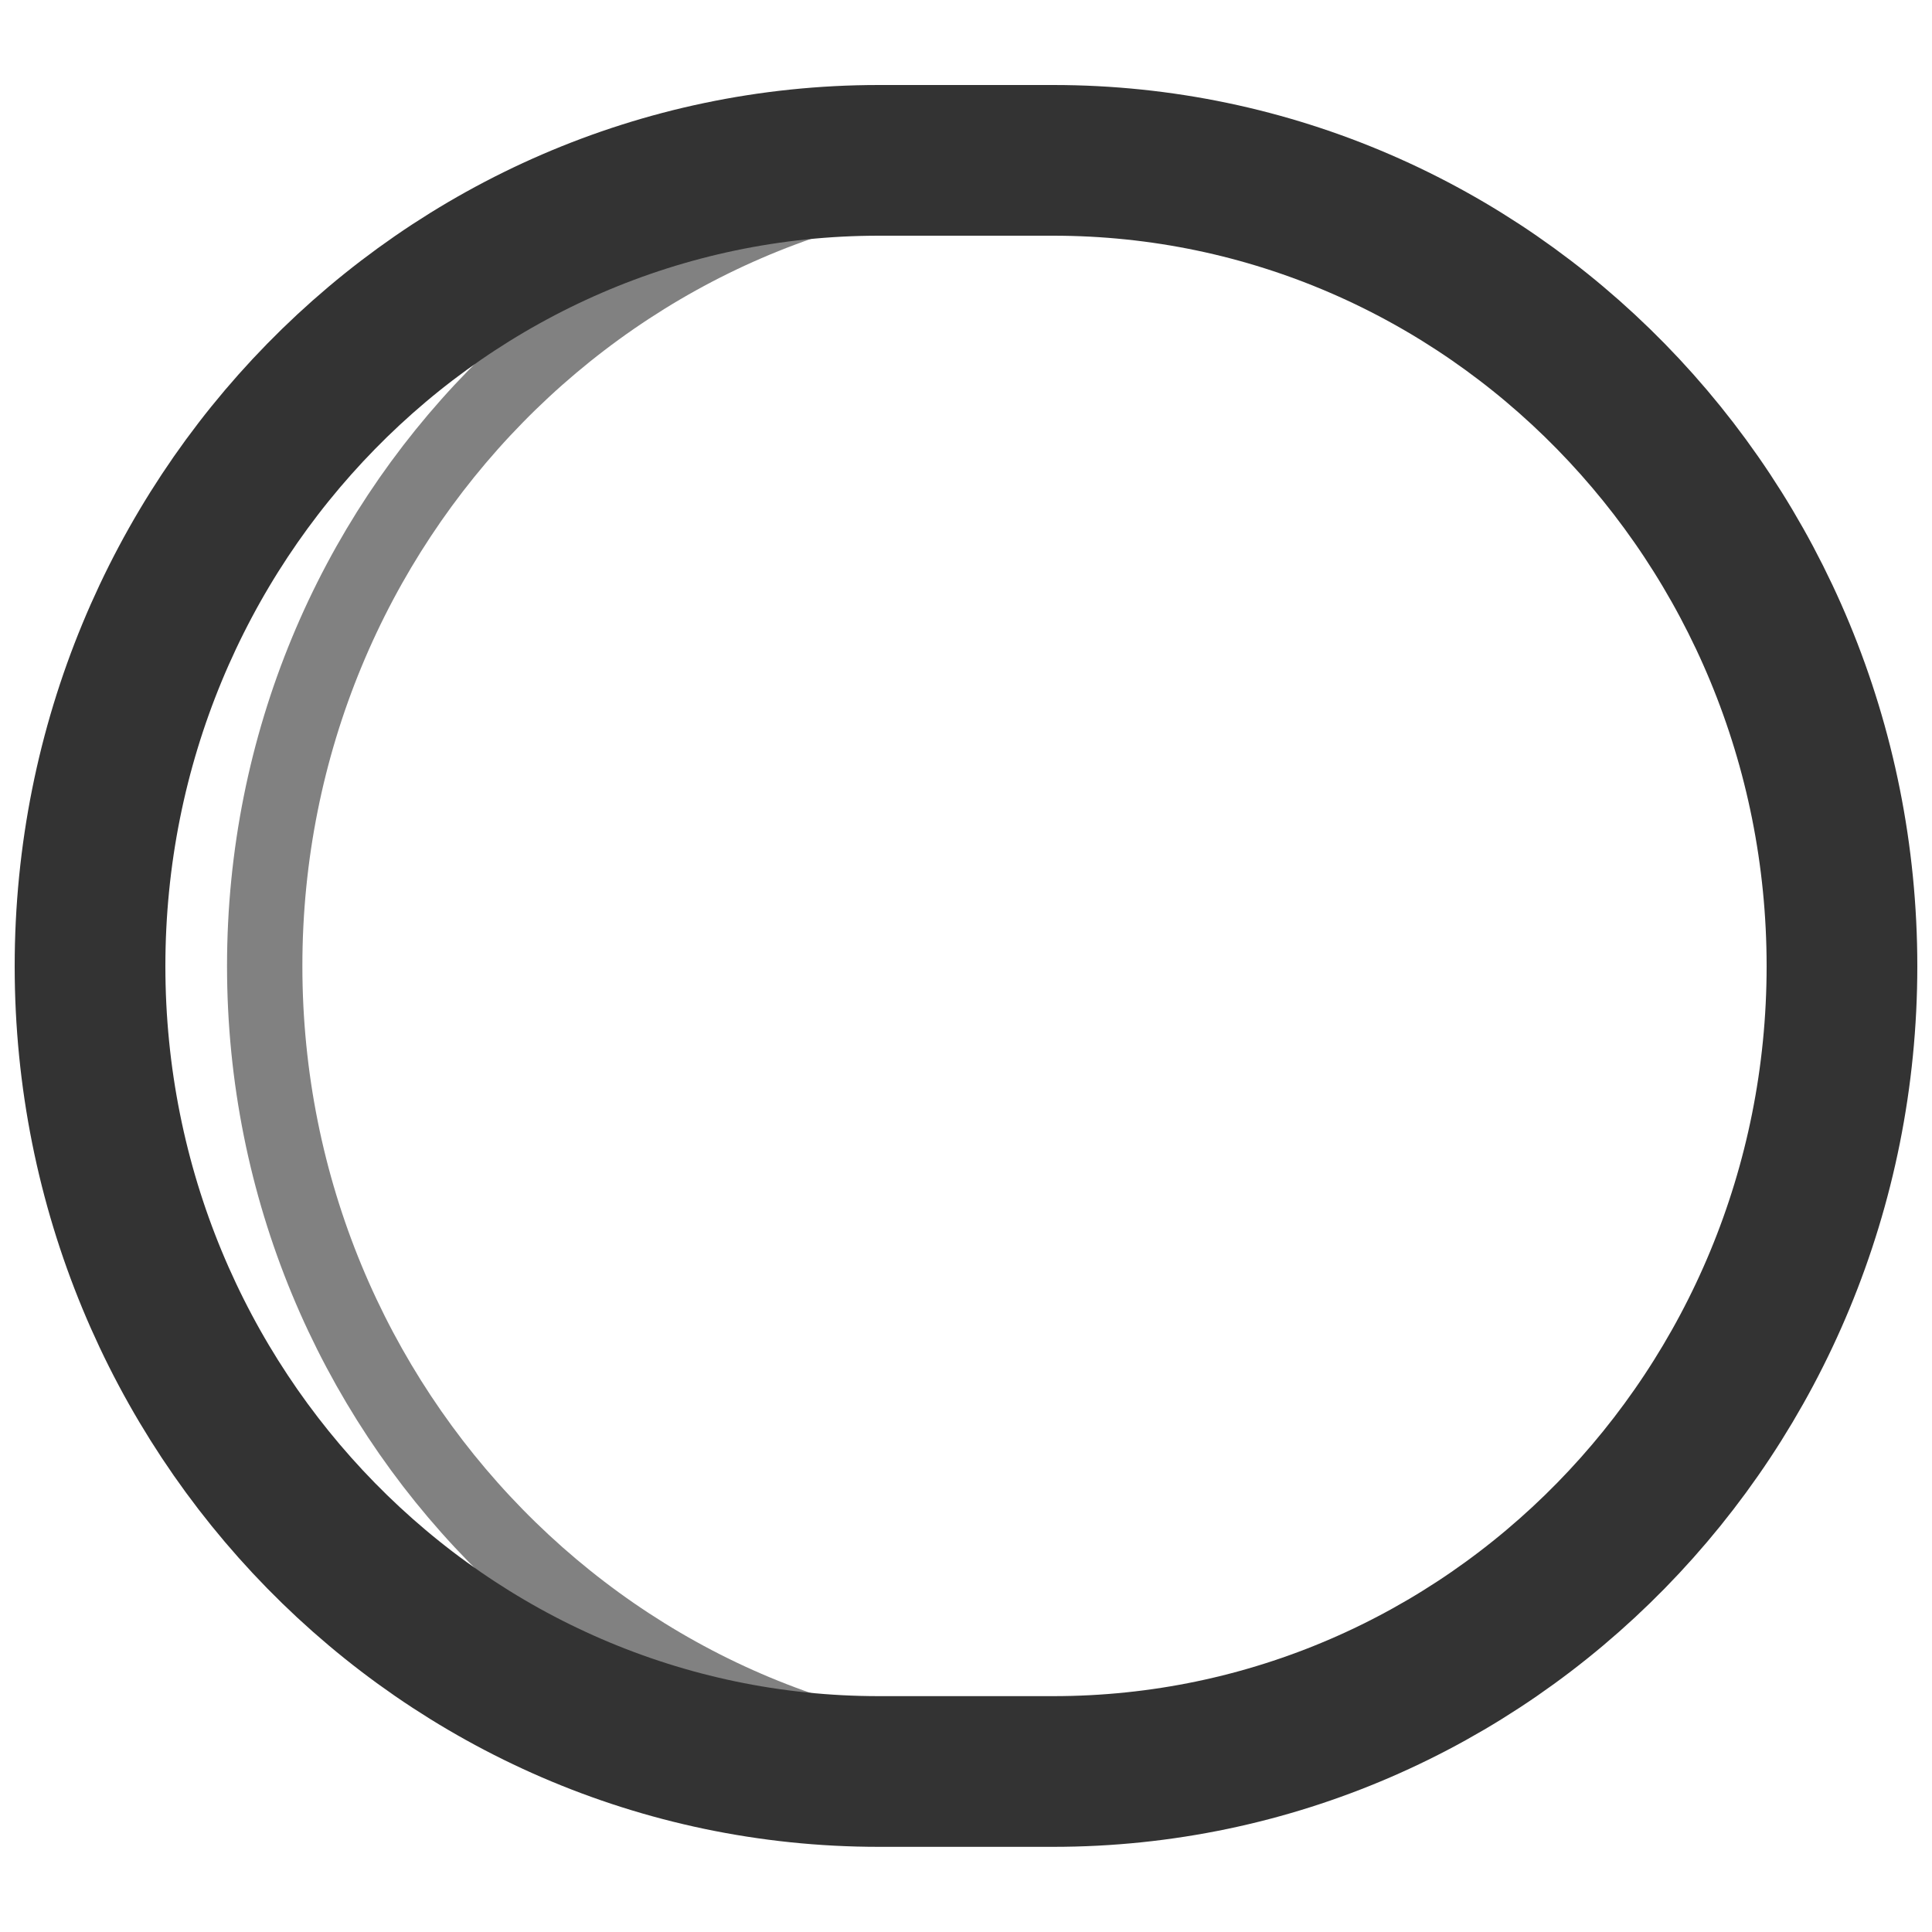
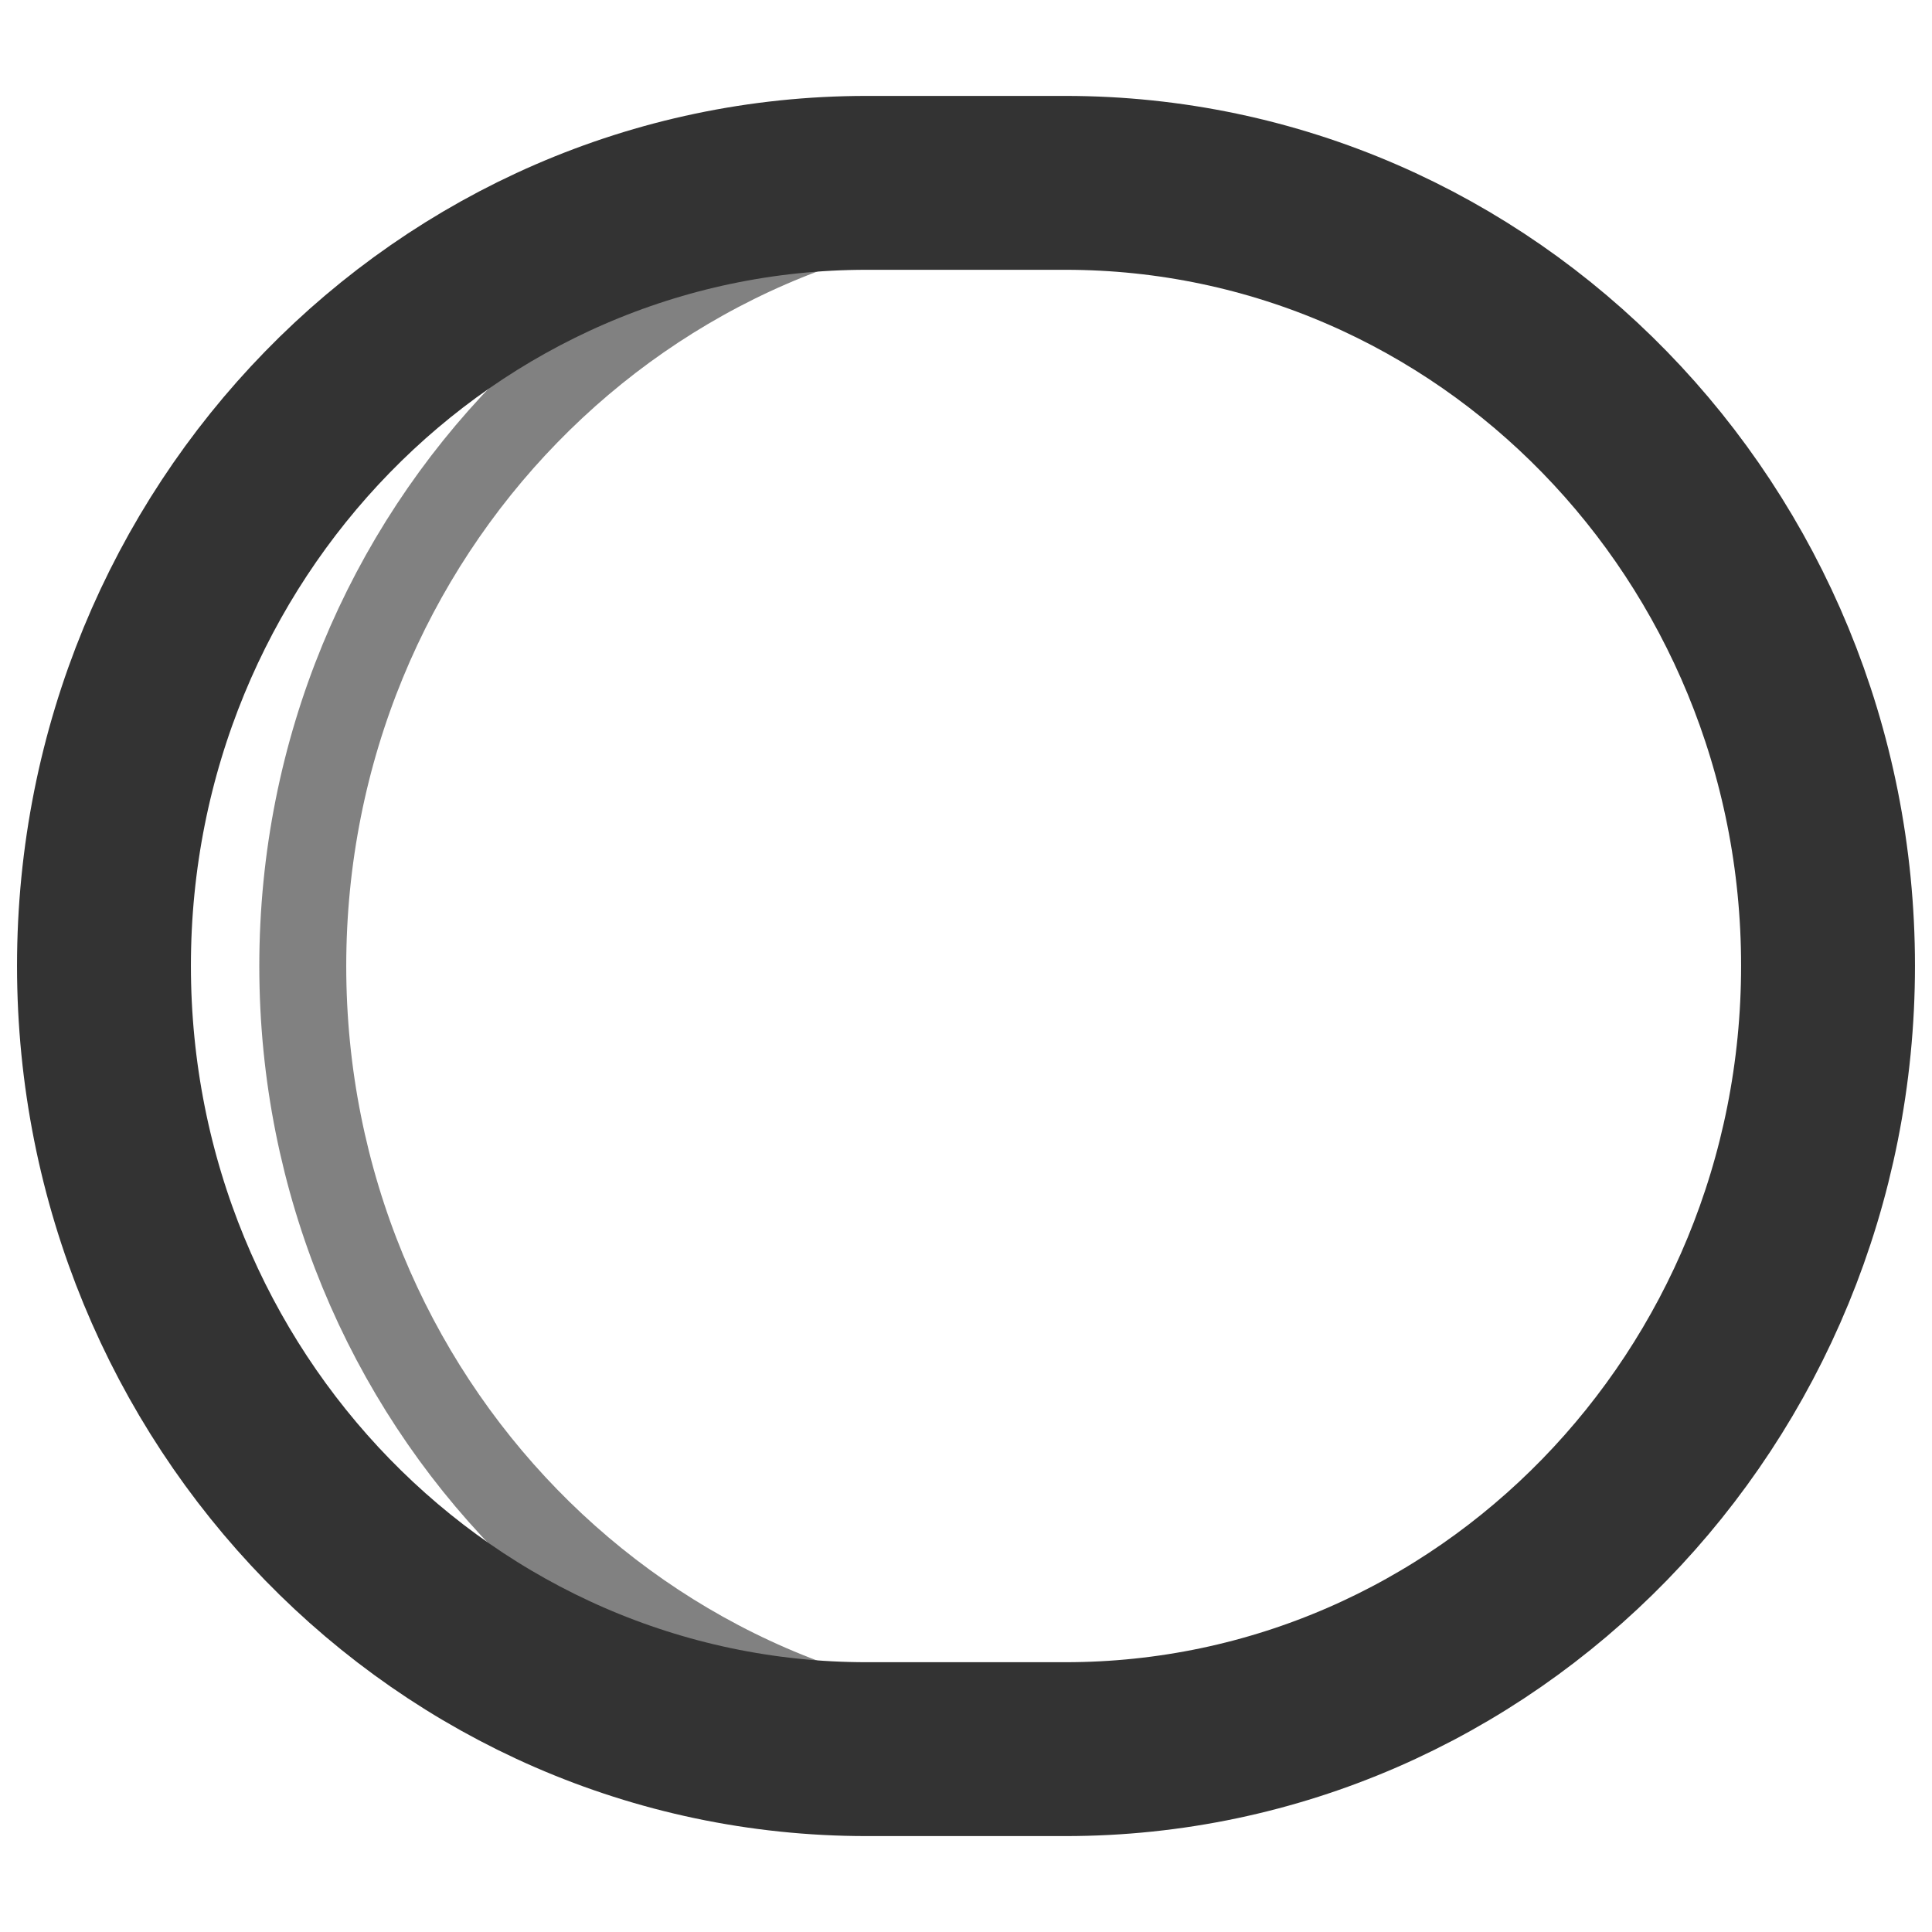
- <svg xmlns="http://www.w3.org/2000/svg" id="Layer_1" data-name="Layer 1" viewBox="0 0 1000 1000">
-   <defs>
-     <style>.cls-1,.cls-2{fill:none;stroke-linecap:round;stroke-linejoin:round;}.cls-1{stroke:#818181;stroke-width:39px;}.cls-2{stroke:#333;stroke-width:78px;}</style>
+ <svg xmlns="http://www.w3.org/2000/svg" id="Layer_1" data-name="Layer 1" viewBox="0 0 1000 1000" version="1.1">
+   <defs id="defs295">
+     <style id="style293">.cls-1,.cls-2{fill:none;stroke-linecap:round;stroke-linejoin:round;}.cls-1{stroke:#818181;stroke-width:45px;}.cls-2{stroke:#333;stroke-width:90px;}
+ </style>
  </defs>
-   <ellipse class="cls-1" cx="545.2" cy="500" rx="408.19" ry="417" />
-   <path class="cls-2" d="M953.4,500.09c0,230.31-182.83,416.83-408.28,416.83H454.88C229.43,916.92,46.6,730.4,46.6,500.09S229.43,83,454.88,83h90.24C770.57,83,953.4,269.78,953.4,500.09Z" />
+   <g id="g402" transform="translate(7.999999,0.039998)">
+     <ellipse class="cls-1" cx="543.446" cy="499.999" rx="394.732" ry="405.395" id="ellipse297" />
+     <path class="cls-2" d="m 938.187,499.834 c 0,-223.9 -176.802,-405.229 -394.819,-405.229 H 440.631 c -218.017,0 -394.819,181.329 -394.819,405.229 0,223.9 176.802,405.482 394.819,405.482 h 102.737 c 218.017,0 394.819,-181.582 394.819,-405.482 z" id="path299" />
+   </g>
</svg>
